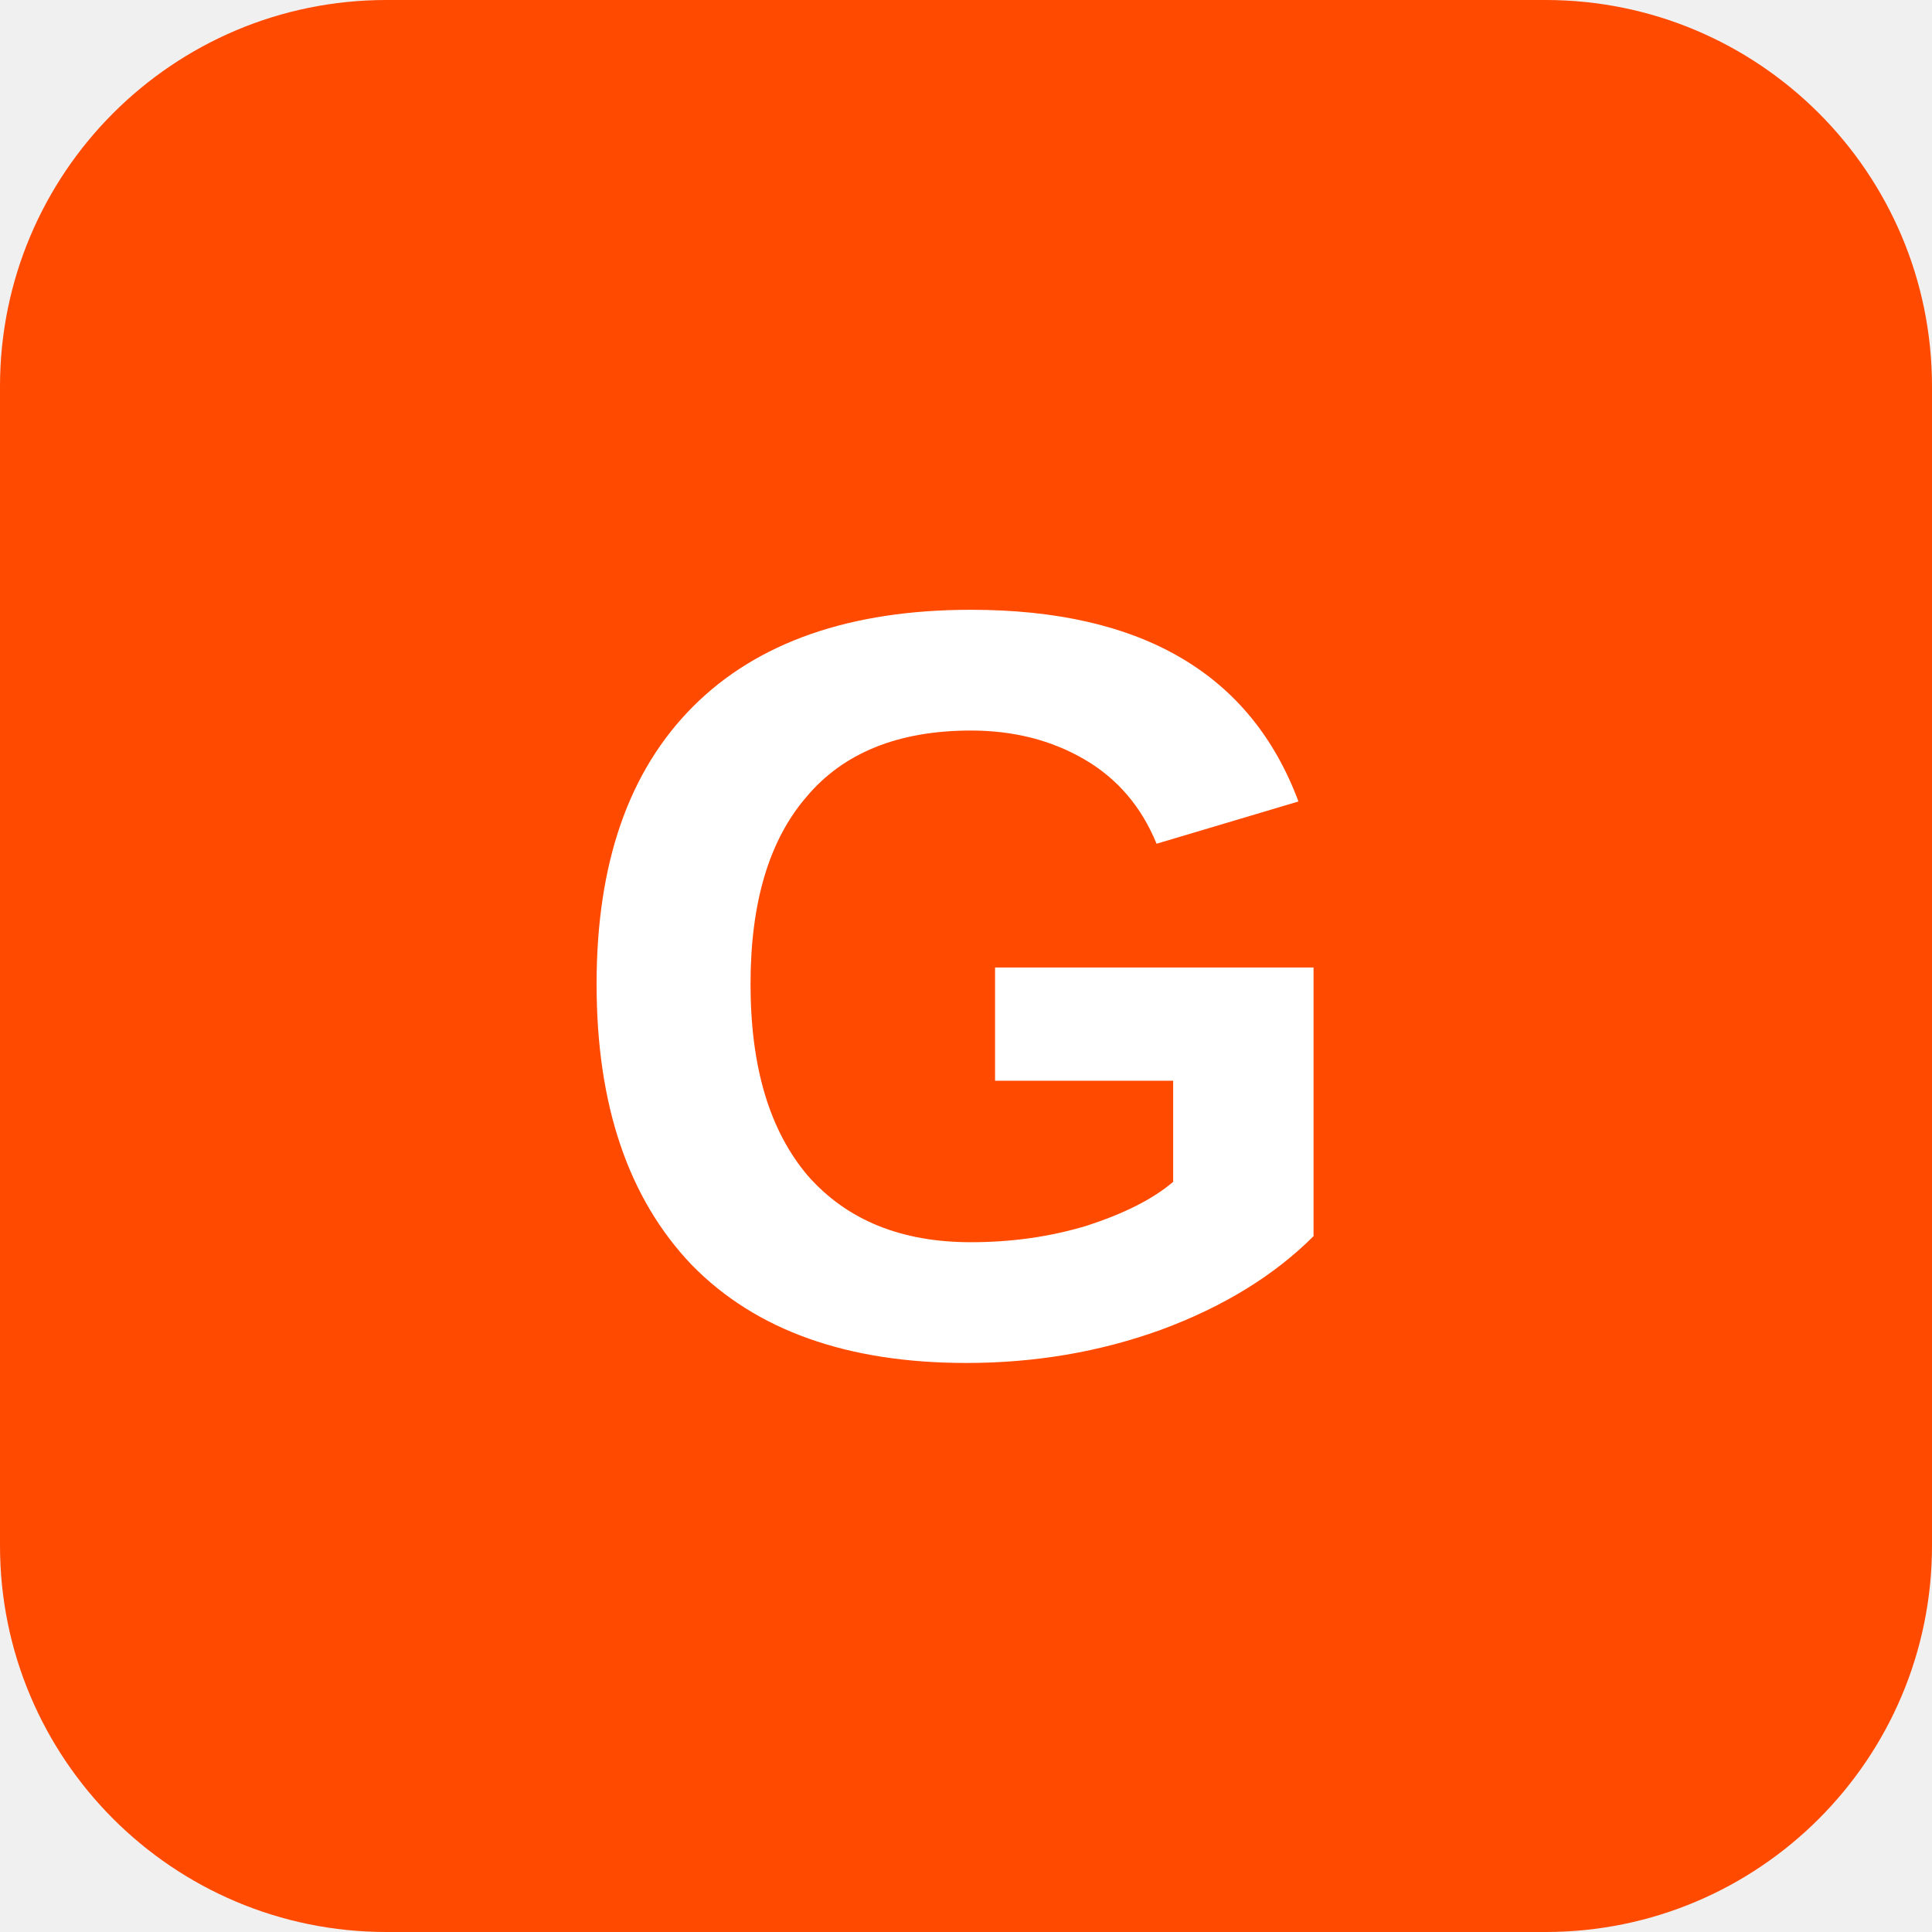
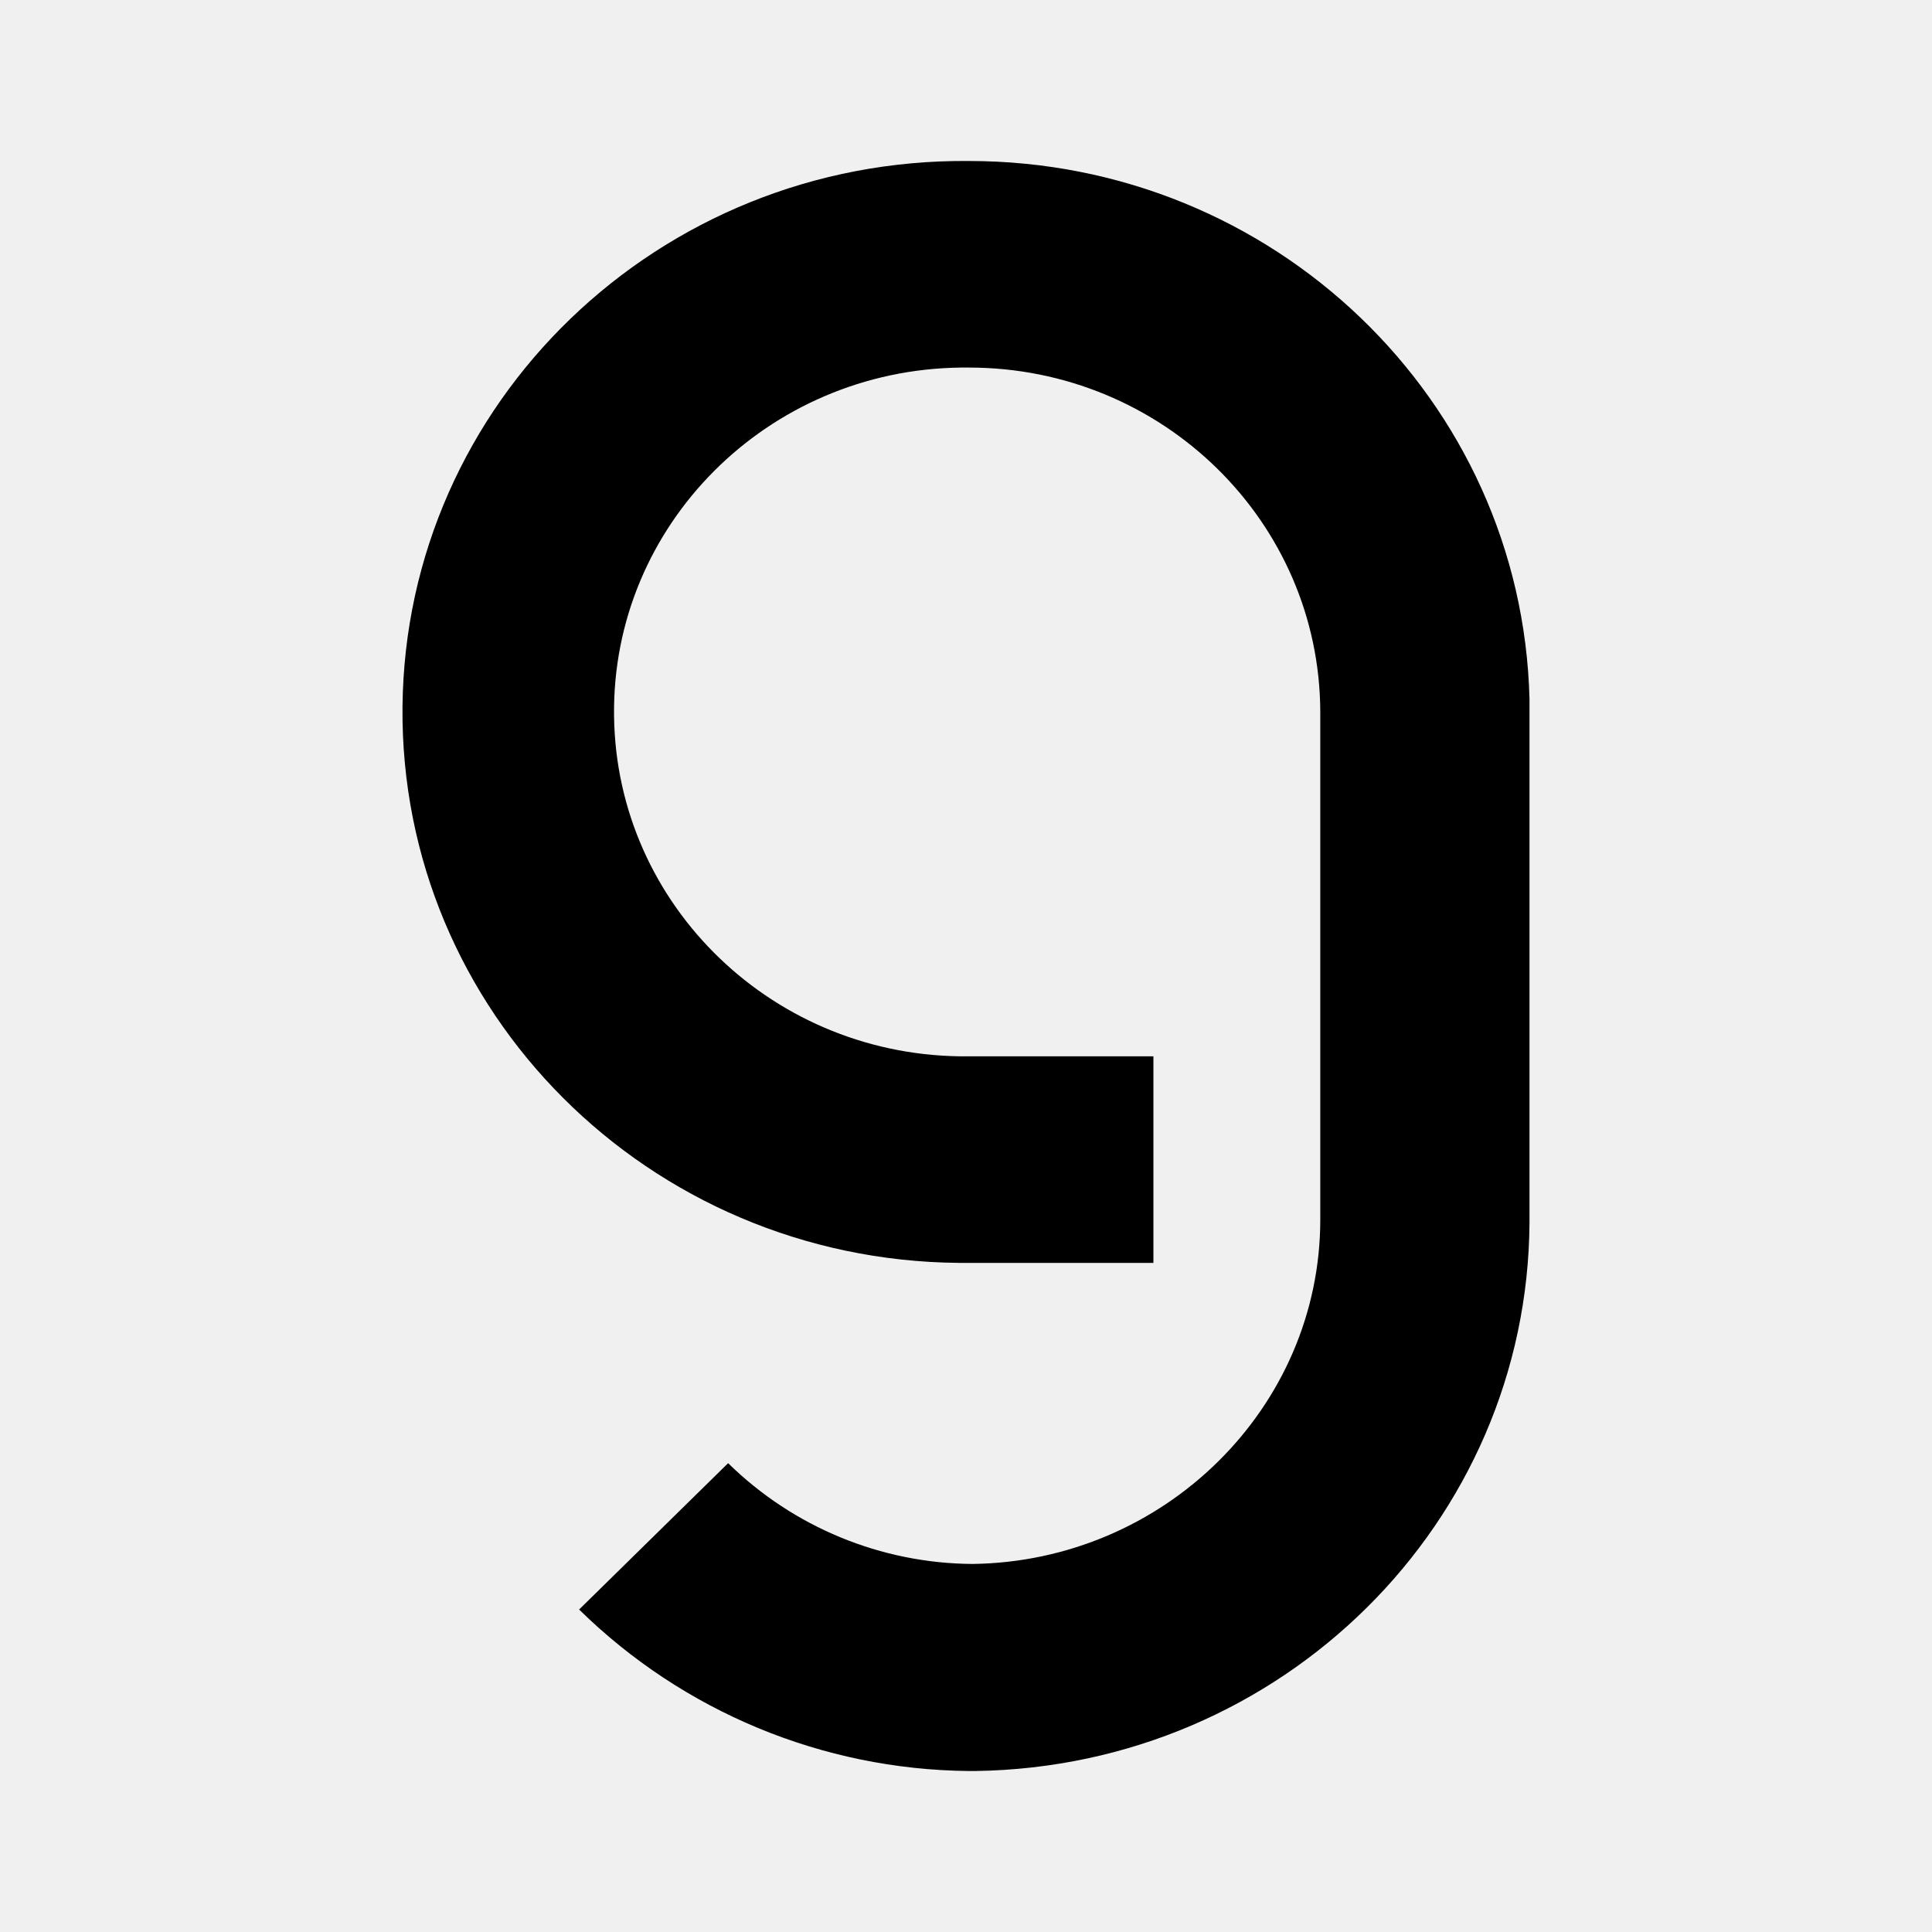
- <svg xmlns="http://www.w3.org/2000/svg" width="20" height="20" viewBox="0 0 20 20">
-   <rect width="20" height="20" rx="4" fill="#ff4a00" />
-   <text x="10" y="14" text-anchor="middle" font-family="Arial, sans-serif" font-size="11" font-weight="bold" fill="white">G</text>
+ <svg xmlns="http://www.w3.org/2000/svg" fill="currentColor" fill-rule="evenodd" height="1em" style="flex:none;line-height:1" viewBox="0 0 24 24" width="1em">
+   <path d="M12.036 2c-3.853-.035-7 3-7.036 6.781-.035 3.782 3.055 6.872 6.908 6.907h2.42v-2.566h-2.292c-2.407.028-4.38-1.866-4.408-4.23-.029-2.362 1.901-4.298 4.308-4.326h.1c2.407 0 4.358 1.915 4.365 4.278v6.305c0 2.342-1.944 4.25-4.323 4.279a4.375 4.375 0 01-3.033-1.252l-1.851 1.818A7 7 0 0012.029 22h.092c3.803-.056 6.858-3.083 6.879-6.816v-6.5C18.907 4.963 15.817 2 12.036 2z" />
</svg>
